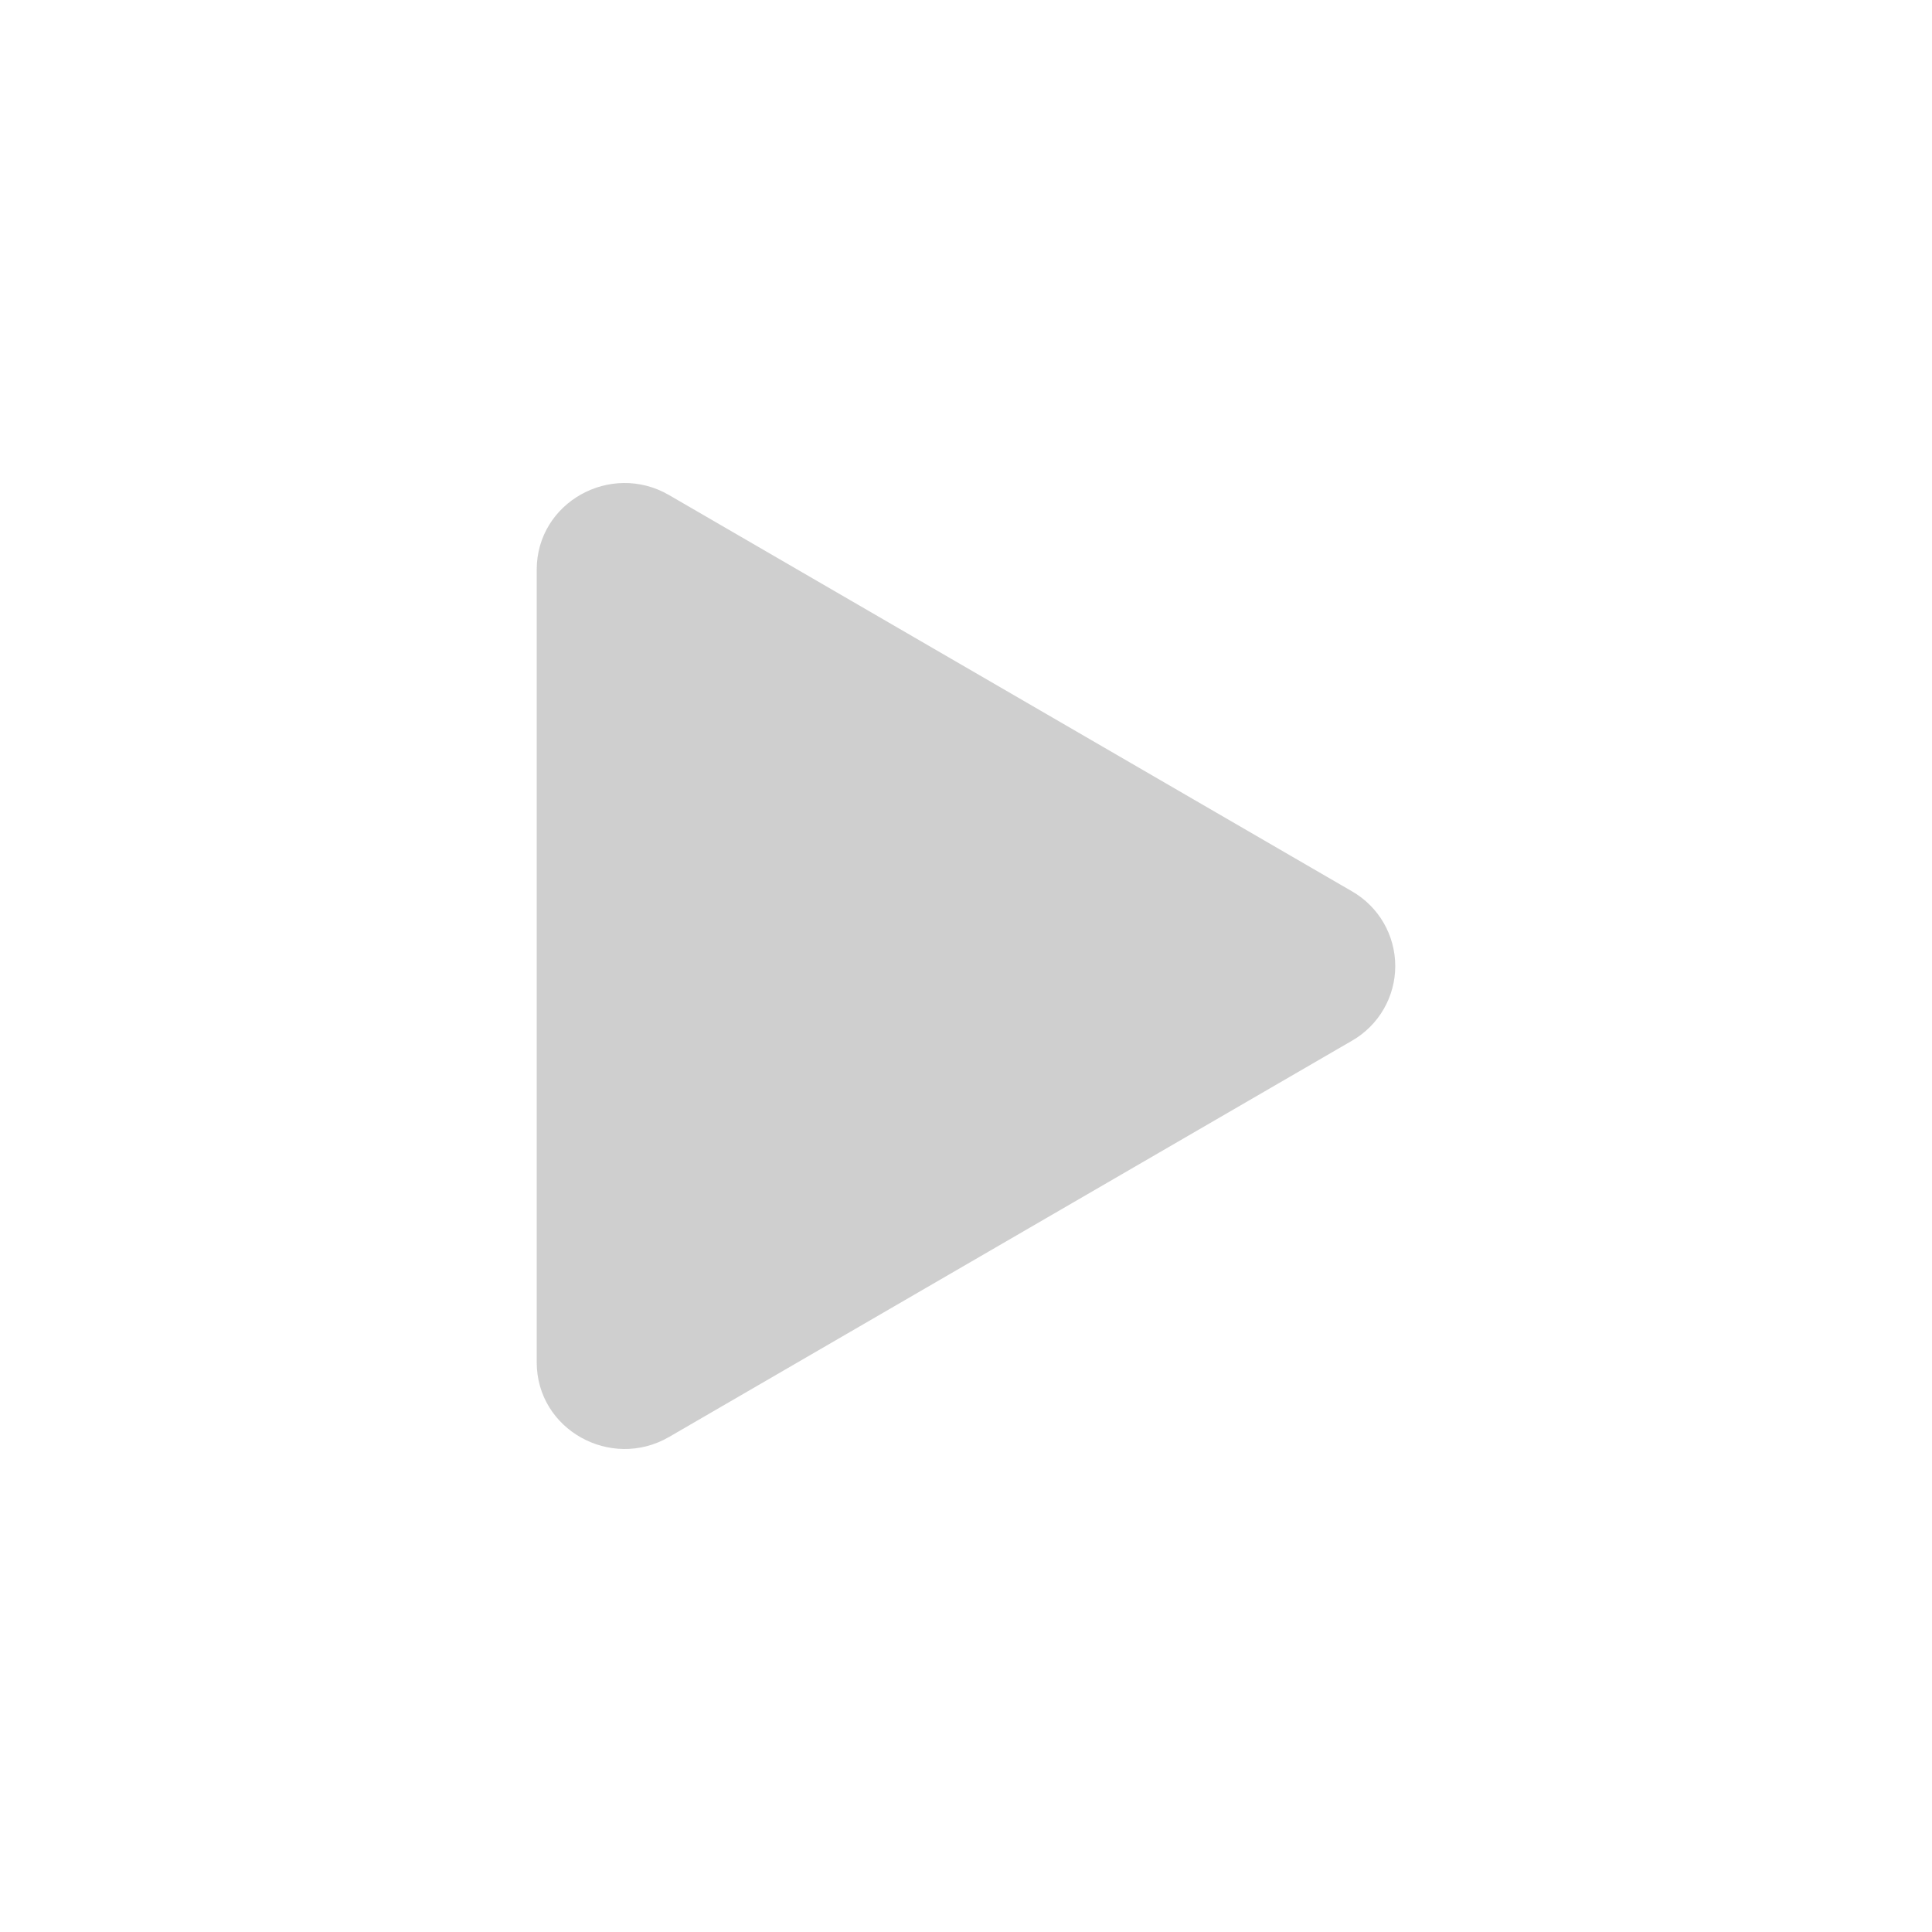
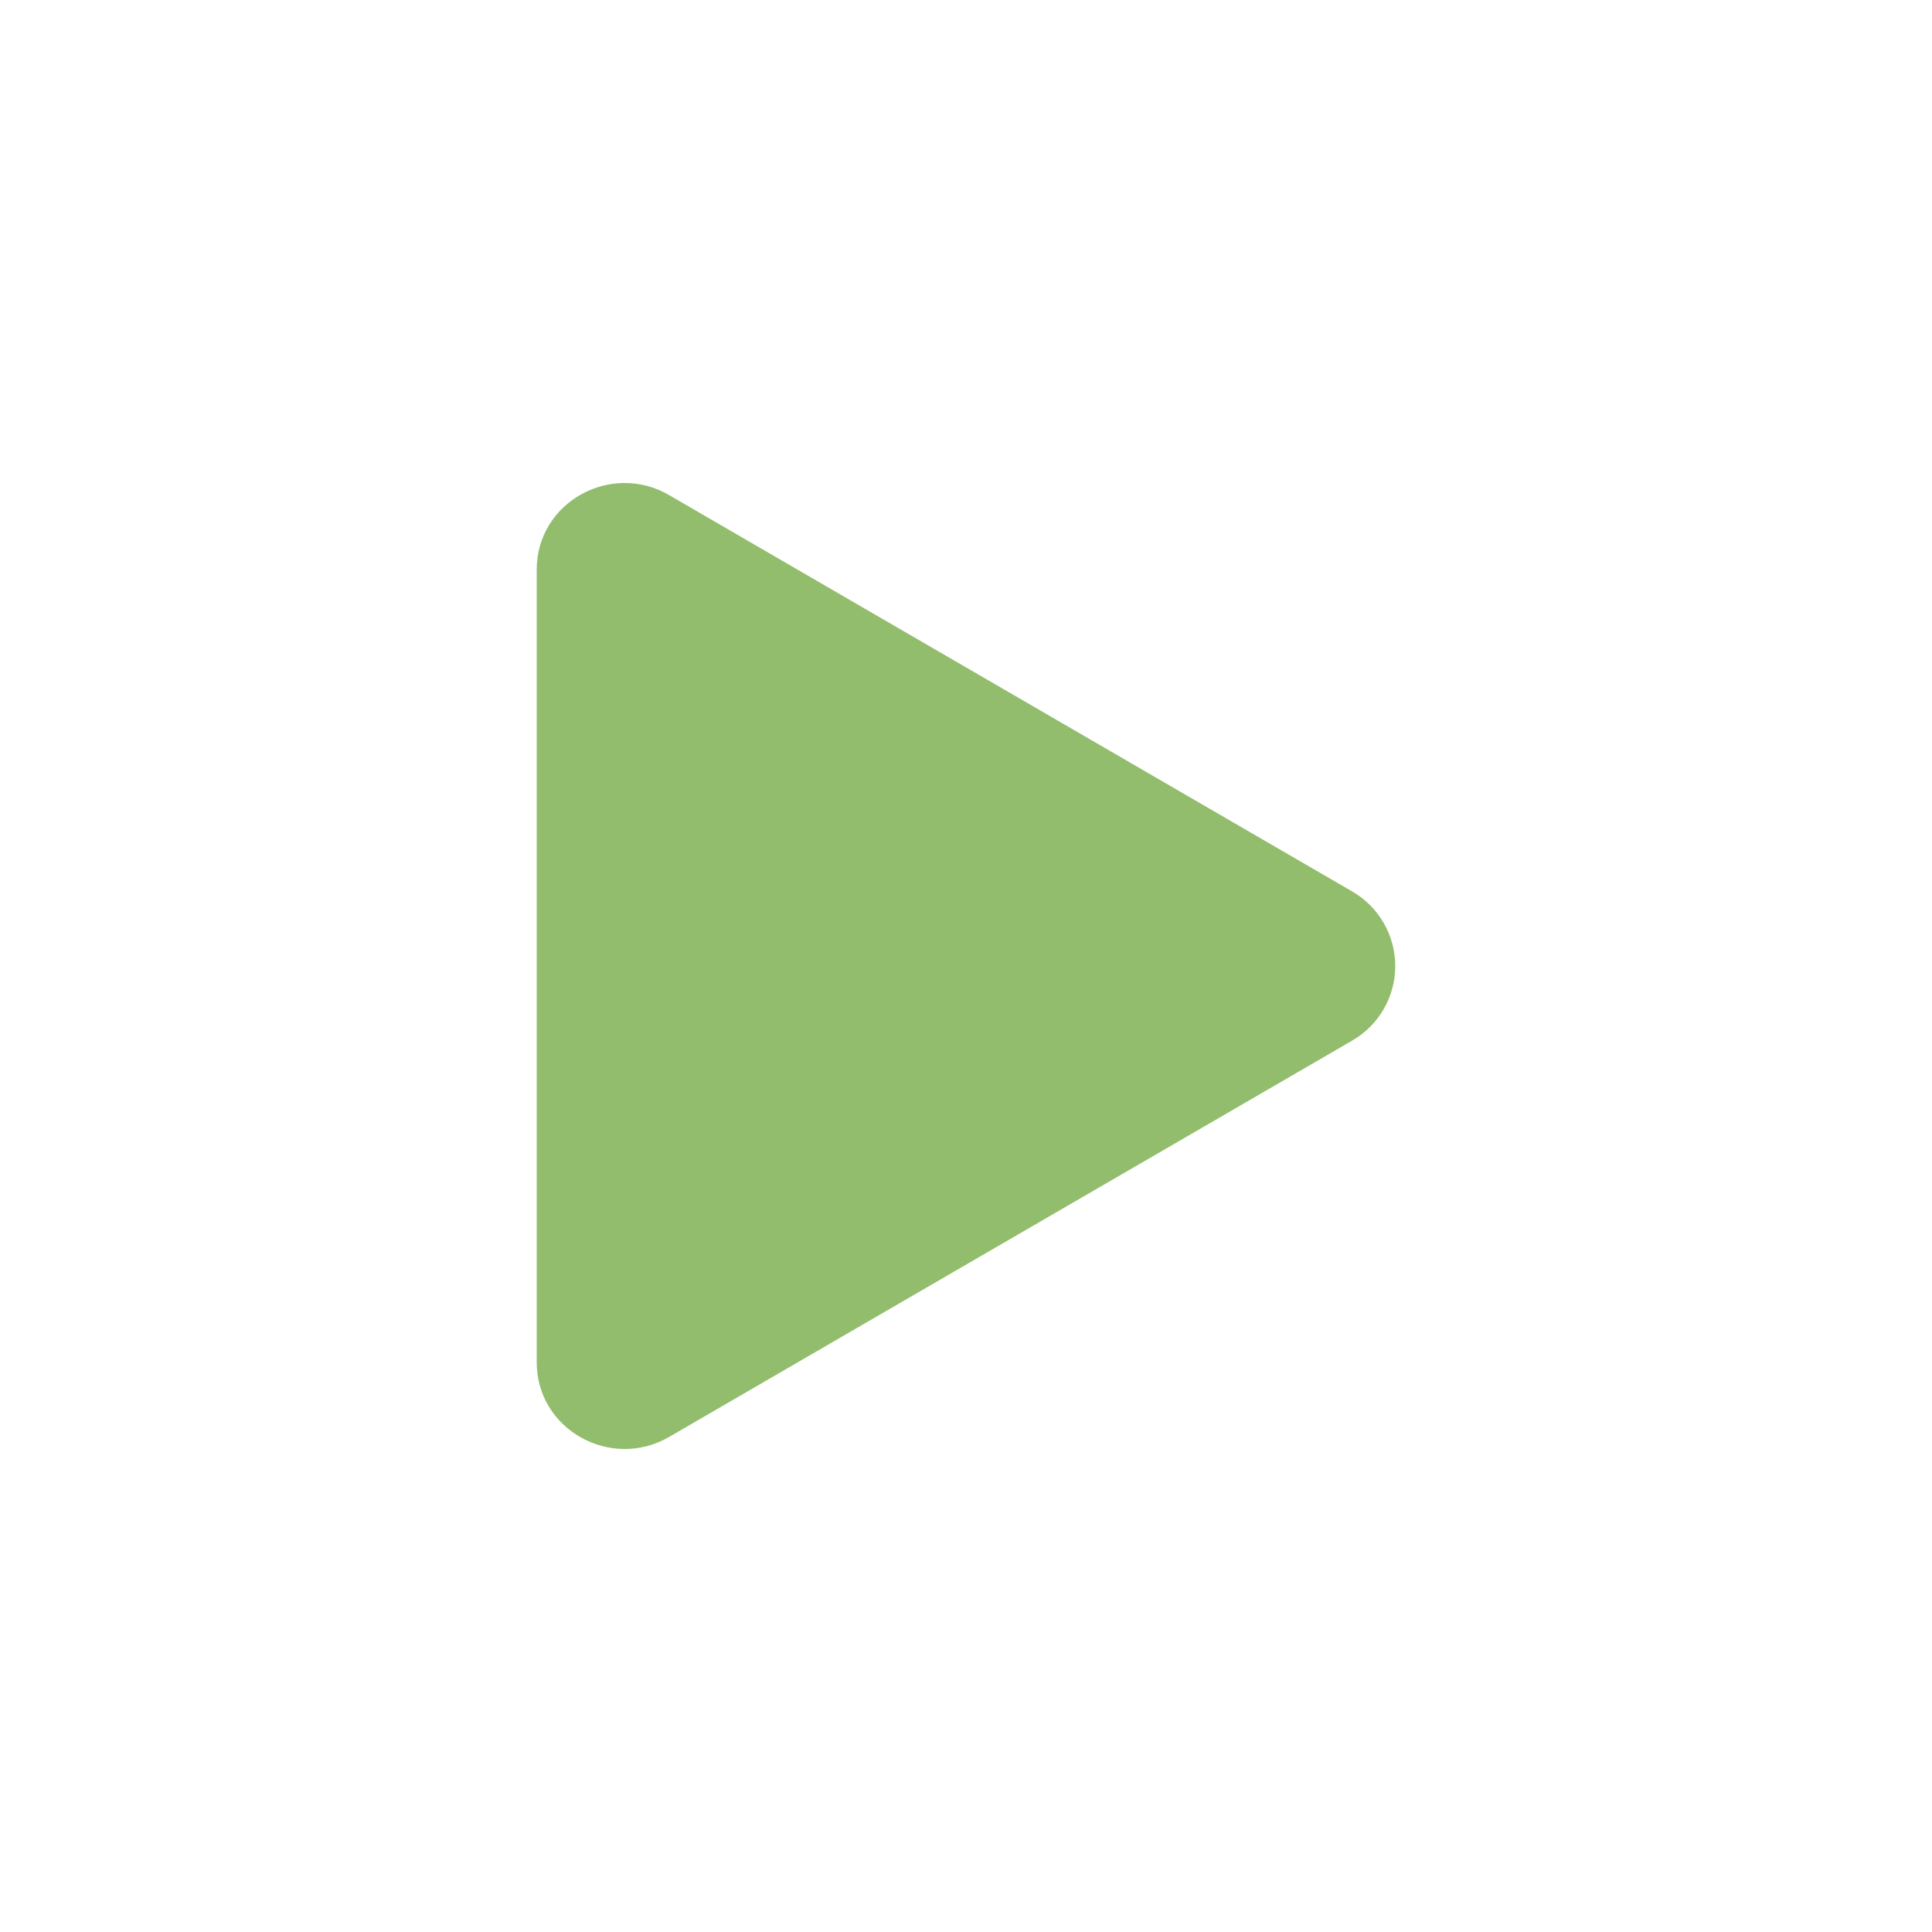
<svg xmlns="http://www.w3.org/2000/svg" width="100%" height="100%" viewBox="0 0 32 32" version="1.1" xml:space="preserve" style="fill-rule:evenodd;clip-rule:evenodd;stroke-linejoin:round;stroke-miterlimit:2;">
  <g id="play" transform="matrix(1.77753,0,0,1.77753,1.77942,1.77927)">
    <g id="play1">
      <g id="play2">
-         <path d="M11.596,8.697L5.233,12.389C4.693,12.702 4,12.323 4,11.692L4,4.308C4,3.678 4.692,3.298 5.233,3.612L11.596,7.304C11.846,7.447 12,7.713 12,8.001C12,8.288 11.846,8.554 11.596,8.697Z" style="fill:rgb(207,207,207);fill-rule:nonzero;" />
+         <path d="M11.596,8.697L5.233,12.389C4.693,12.702 4,12.323 4,11.692L4,4.308C4,3.678 4.692,3.298 5.233,3.612L11.596,7.304C11.846,7.447 12,7.713 12,8.001C12,8.288 11.846,8.554 11.596,8.697Z" style="fill:rgb(146,189,108);fill-rule:nonzero;" />
      </g>
    </g>
  </g>
</svg>
